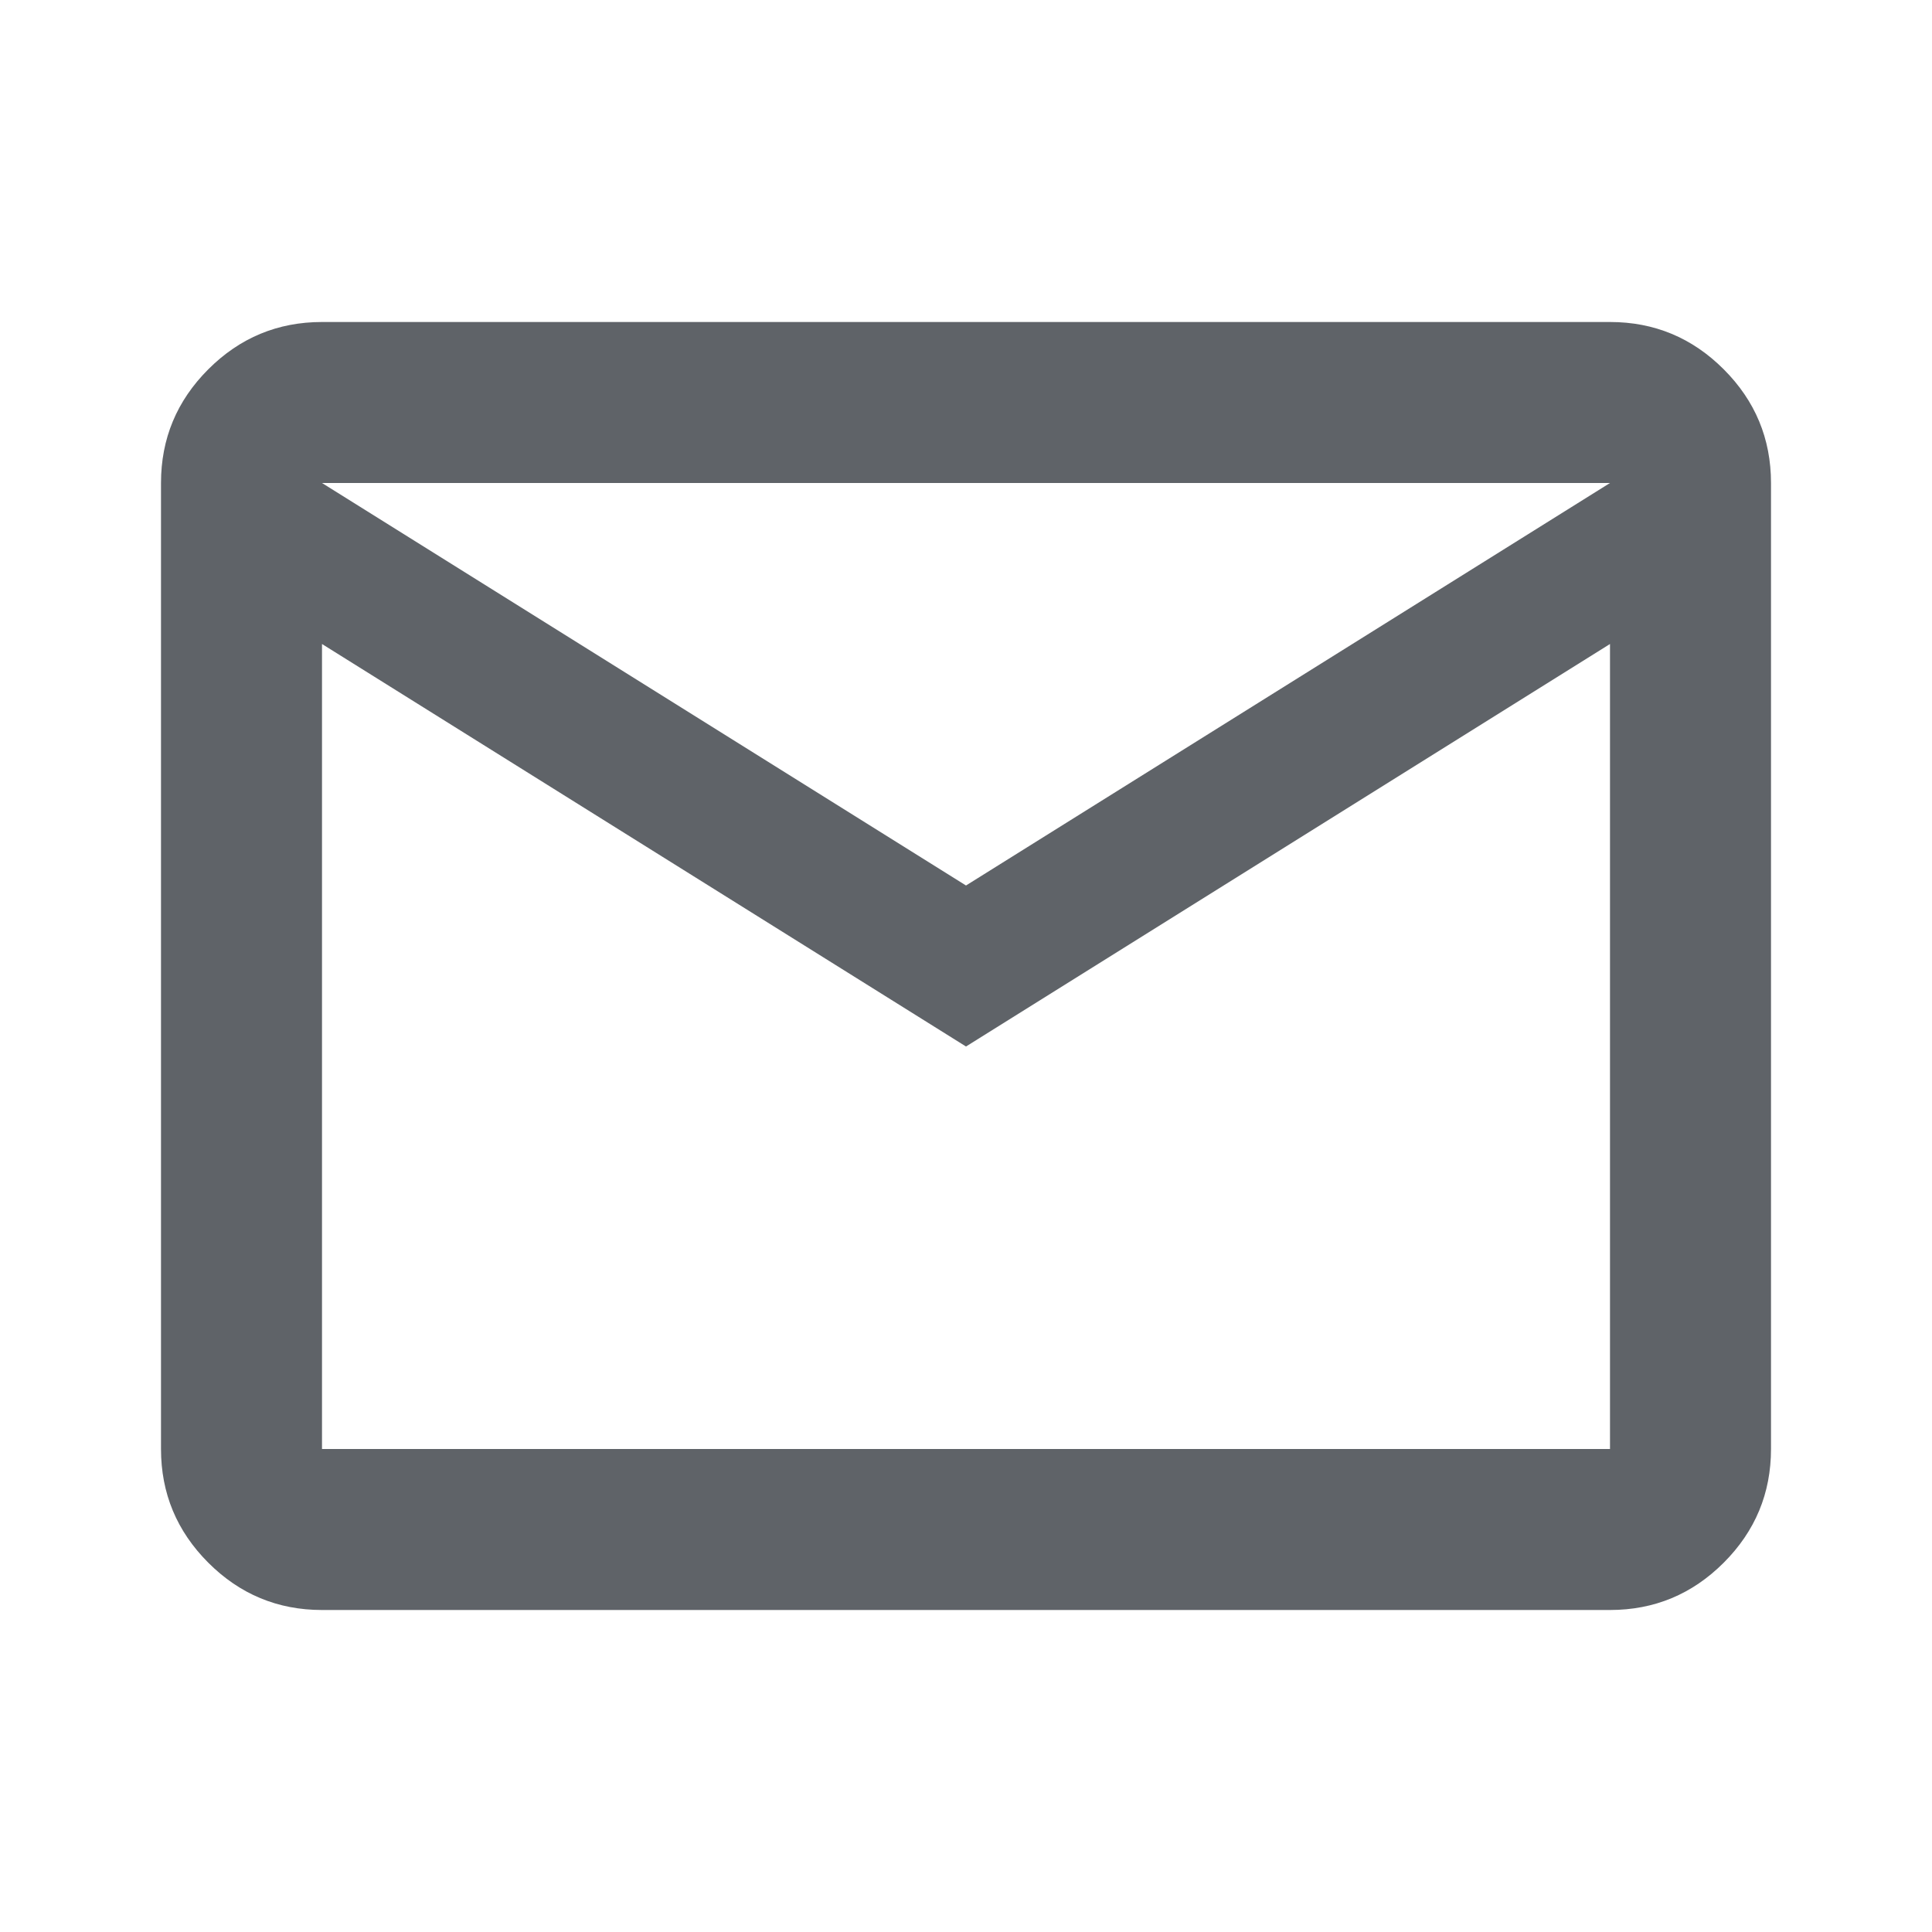
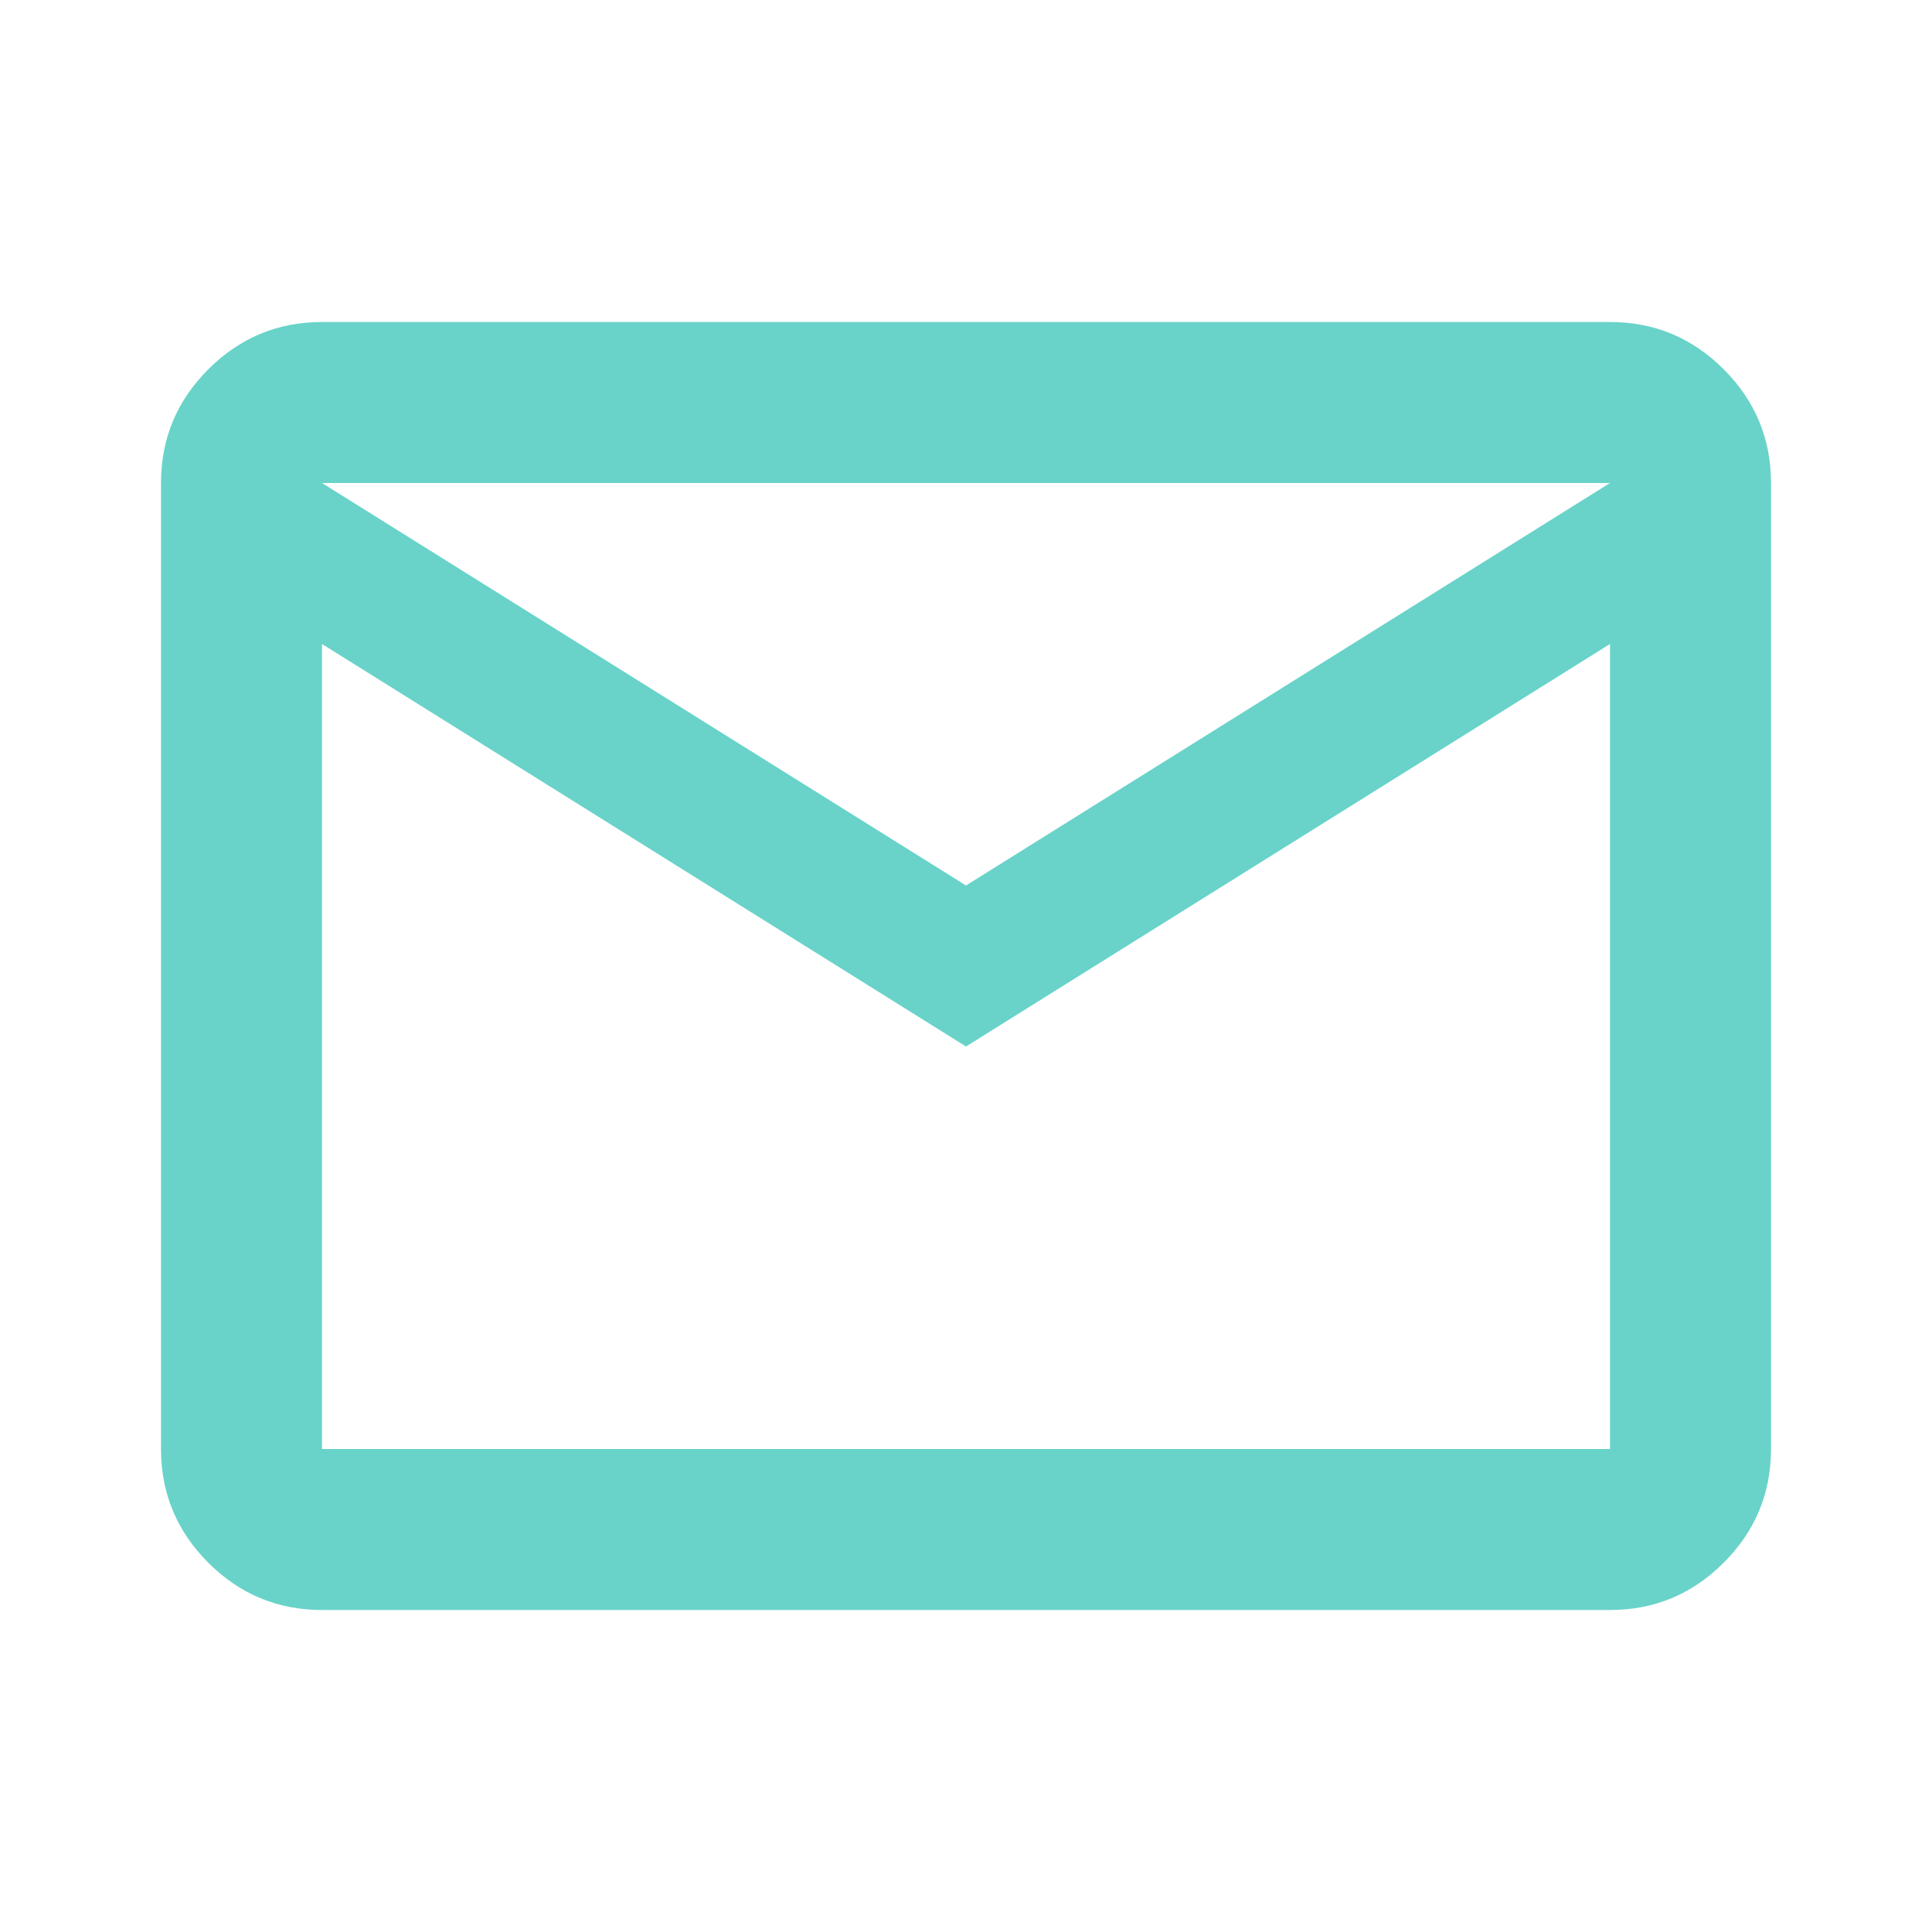
- <svg xmlns="http://www.w3.org/2000/svg" height="24px" viewBox="0 -960 960 960" width="24px" fill="#5f6368">
+ <svg xmlns="http://www.w3.org/2000/svg" height="24px" viewBox="0 -960 960 960" width="24px" fill="#69D3C9">
  <path d="M160-160q-33 0-56.5-23.5T80-240v-480q0-33 23.5-56.5T160-800h640q33 0 56.5 23.5T880-720v480q0 33-23.5 56.5T800-160H160Zm320-280L160-640v400h640v-400L480-440Zm0-80 320-200H160l320 200ZM160-640v-80 480-400Z" />
</svg>
